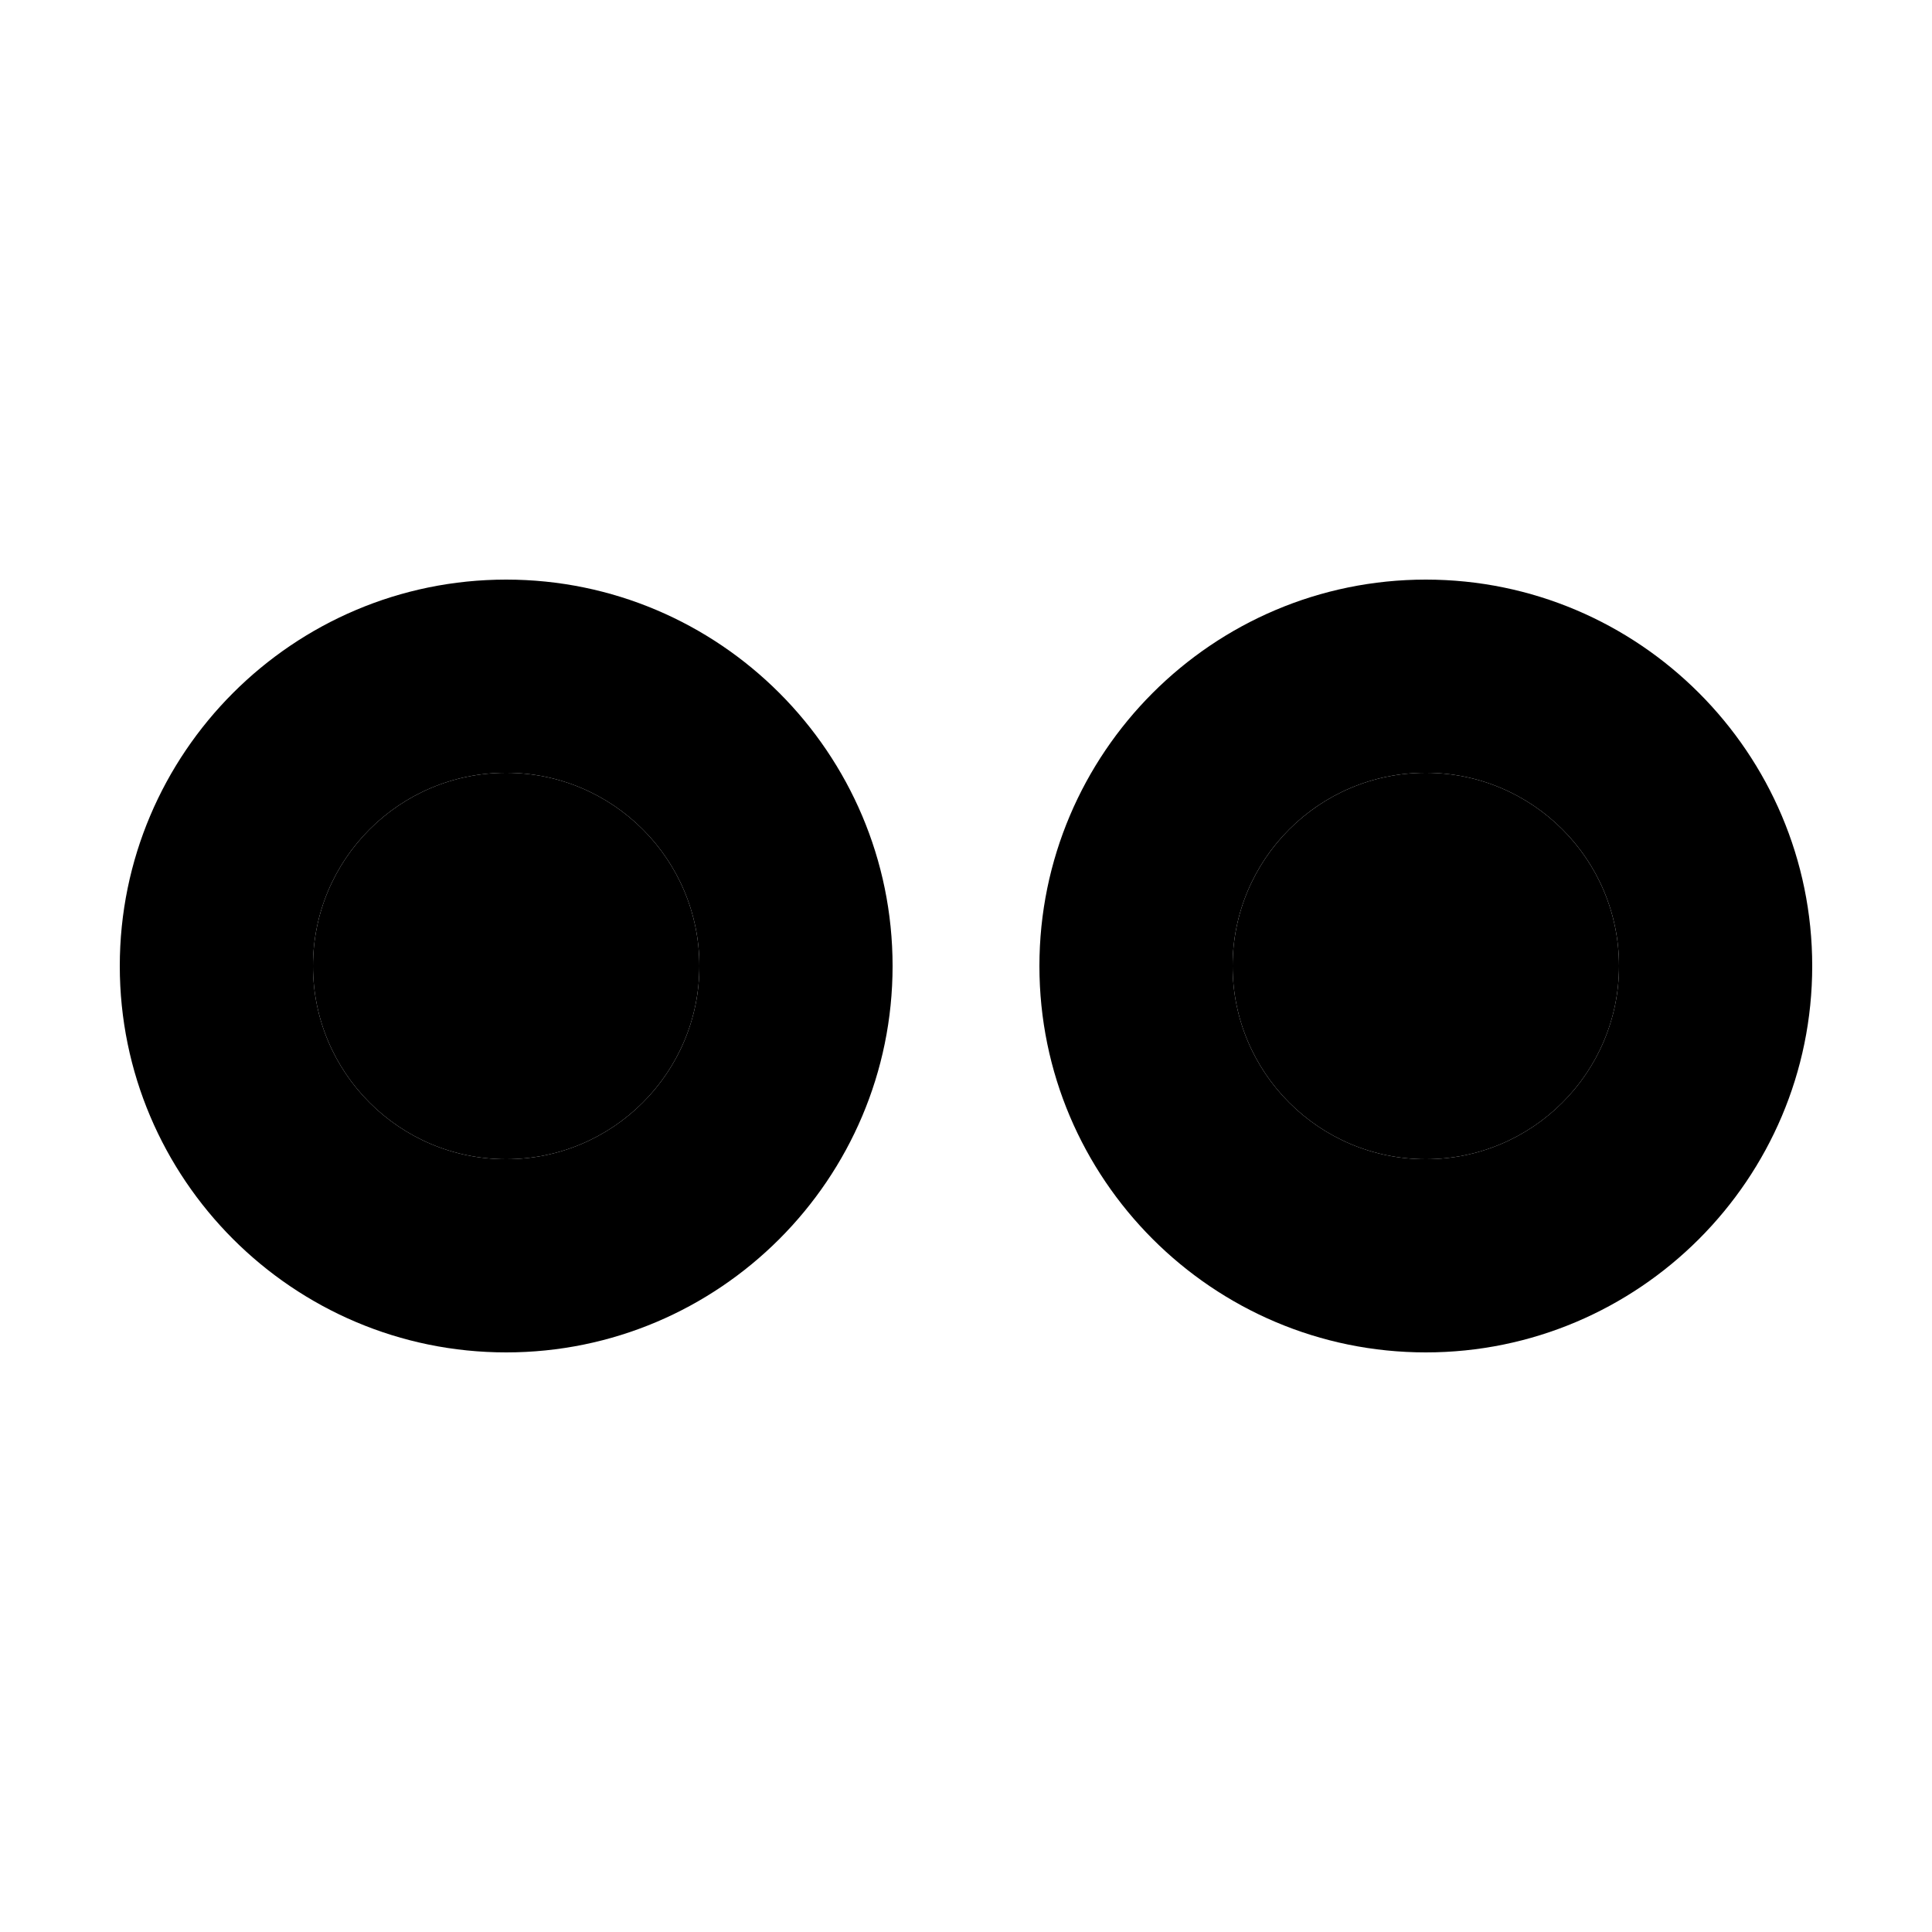
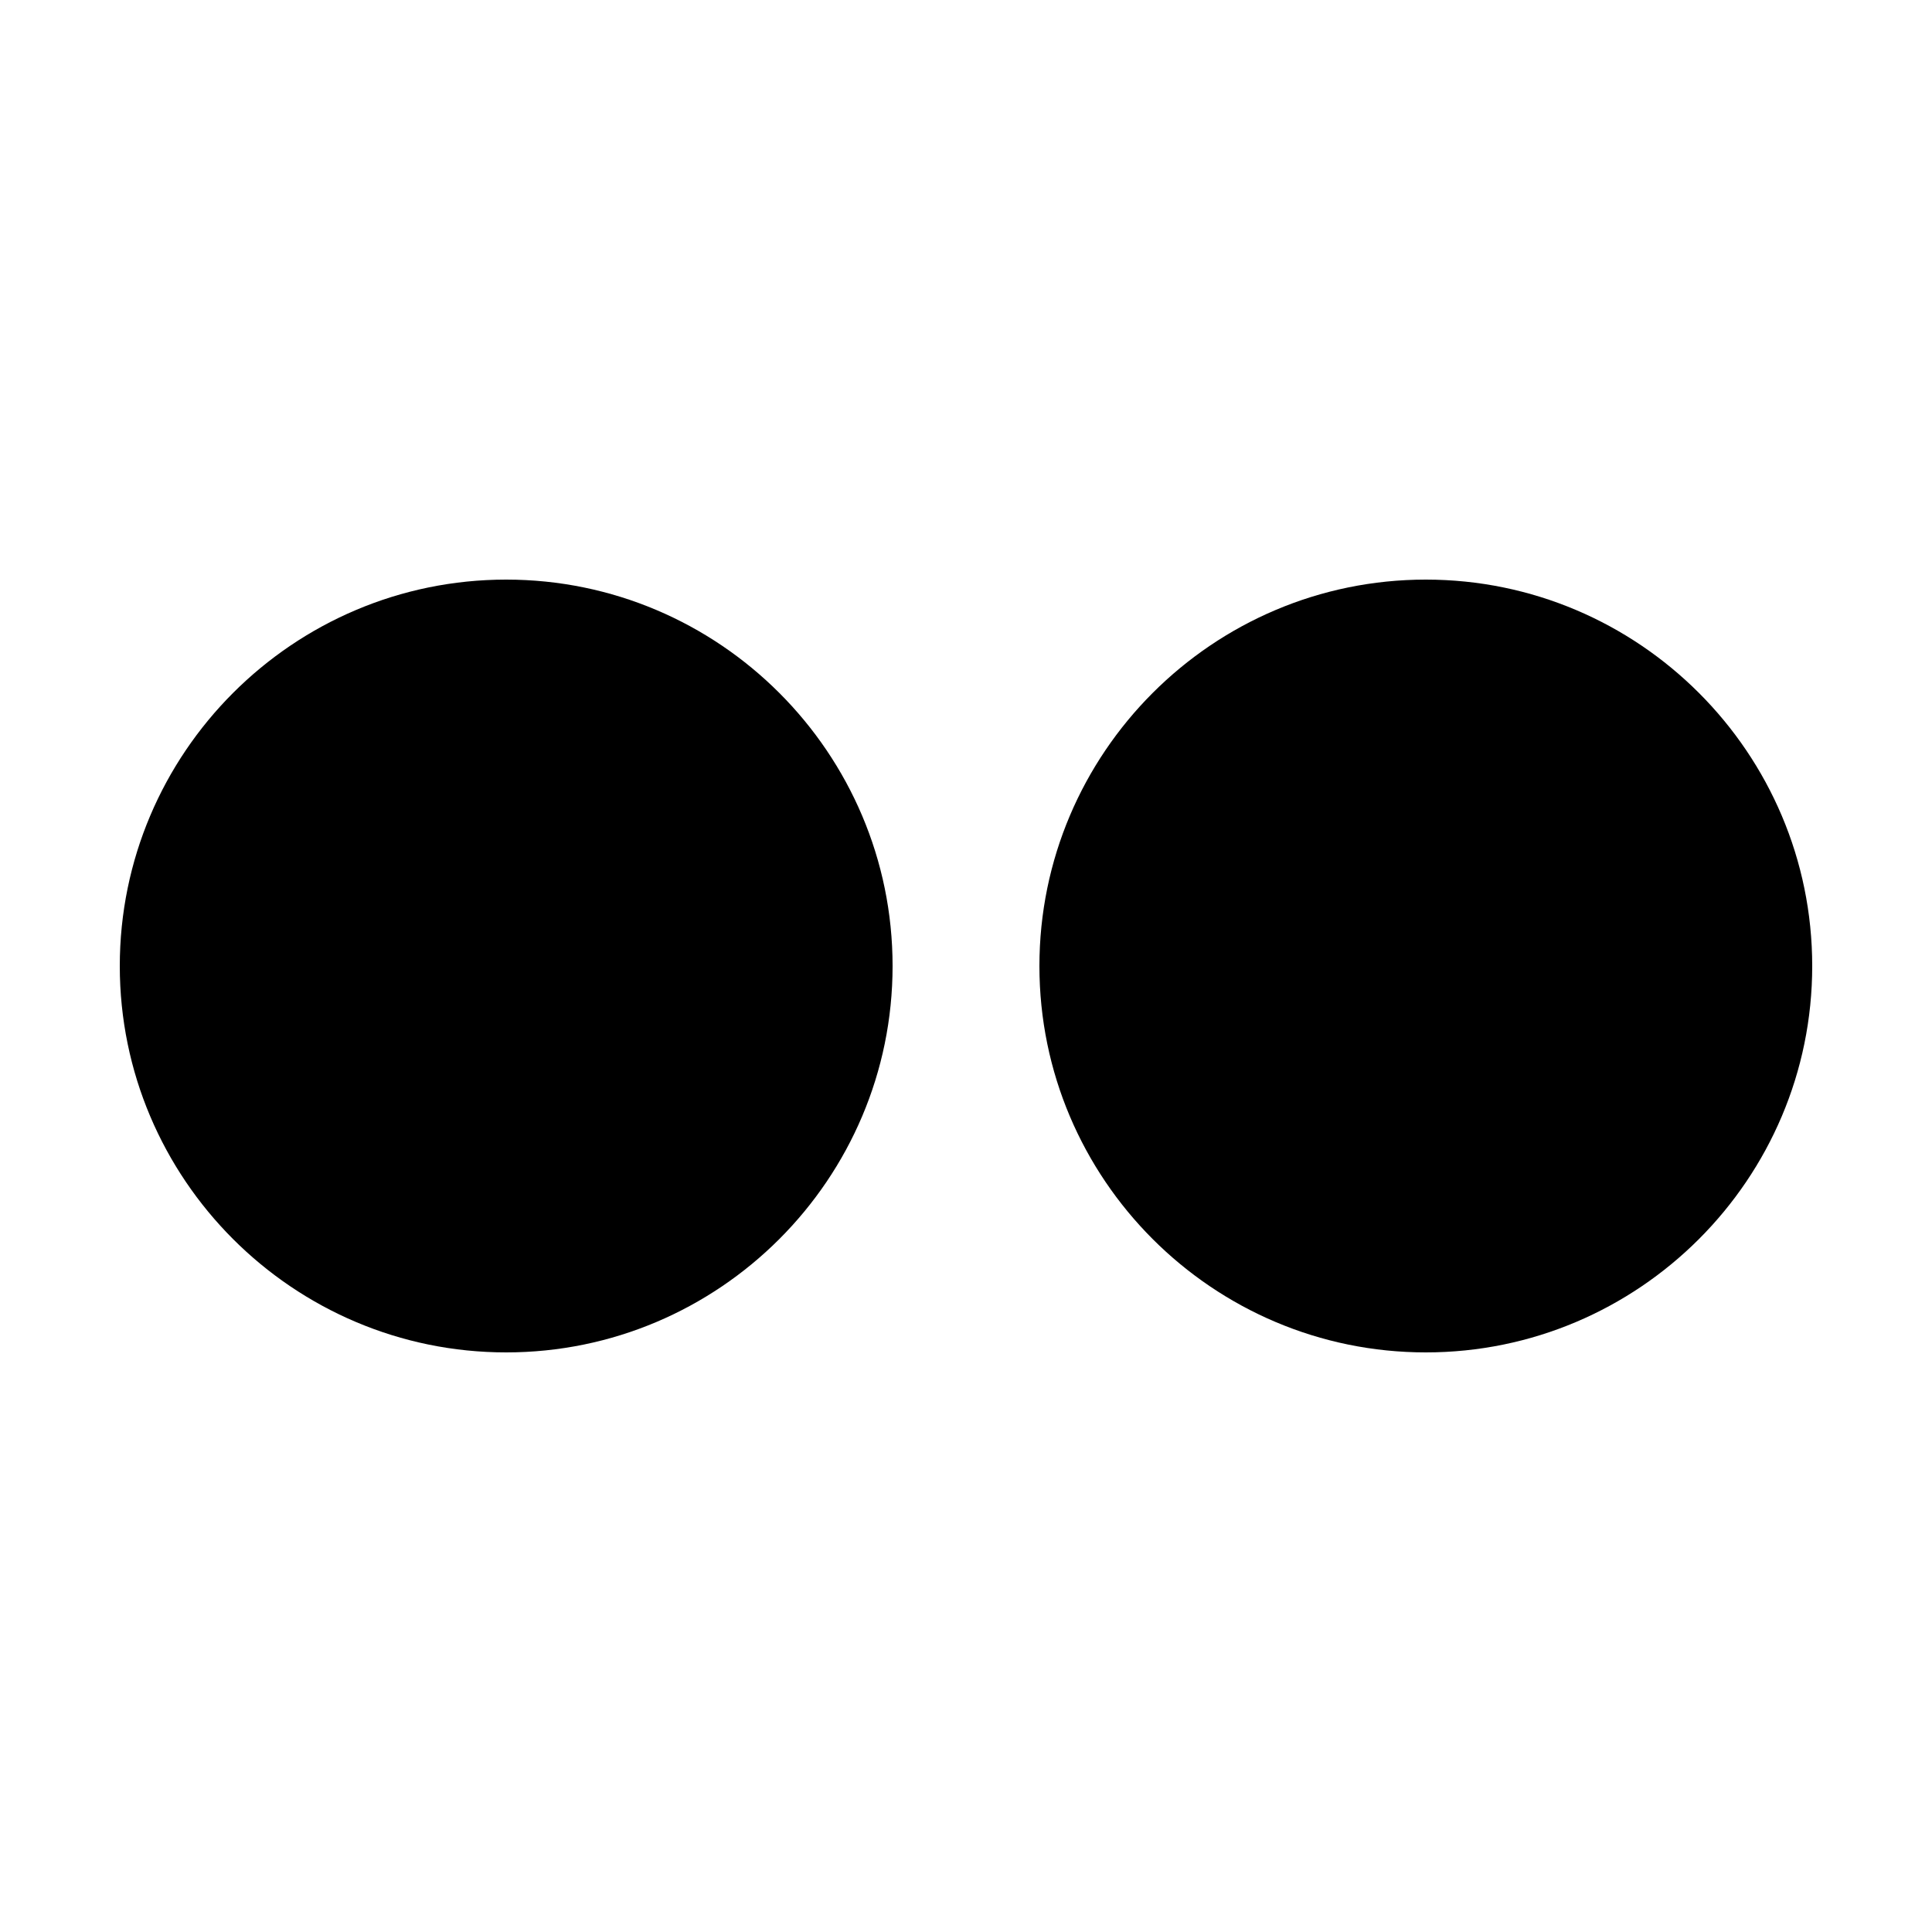
<svg xmlns="http://www.w3.org/2000/svg" version="1.1" x="0px" y="0px" width="100px" height="100px" viewBox="0 0 100 100" enable-background="new 0 0 100 100" xml:space="preserve">
  <g id="Layer_3" display="none">
</g>
  <g id="Your_Icon">
</g>
  <g id="Layer_4">
    <g>
-       <path d="M26.2,40c-5.525,0-10,4.477-10,10.001c0,5.521,4.475,9.999,10,9.999c5.52,0,10-4.478,10-9.999    C36.2,44.477,31.72,40,26.2,40z" />
-       <path d="M26.2,30c-11.028,0-20,8.973-20,20.001C6.2,61.028,15.172,70,26.2,70s20-8.972,20-19.999C46.2,38.973,37.228,30,26.2,30z     M26.2,60c-5.525,0-10-4.478-10-9.999C16.2,44.477,20.675,40,26.2,40c5.52,0,10,4.477,10,10.001C36.2,55.522,31.72,60,26.2,60z" />
-     </g>
-     <g>
-       <path d="M73.8,40c-5.525,0-10,4.477-10,10.001c0,5.521,4.475,9.999,10,9.999c5.52,0,10-4.478,10-9.999    C83.8,44.477,79.319,40,73.8,40z" />
-       <path d="M73.8,30c-11.028,0-20,8.973-20,20.001C53.8,61.028,62.772,70,73.8,70s20-8.972,20-19.999C93.8,38.973,84.828,30,73.8,30z     M73.8,60c-5.525,0-10-4.478-10-9.999C63.8,44.477,68.274,40,73.8,40c5.52,0,10,4.477,10,10.001C83.8,55.522,79.319,60,73.8,60z" />
+       <path d="M26.2,30c-11.028,0-20,8.973-20,20.001C6.2,61.028,15.172,70,26.2,70s20-8.972,20-19.999C46.2,38.973,37.228,30,26.2,30z" />
+       <path d="M73.8,30c-11.028,0-20,8.973-20,20.001C53.8,61.028,62.772,70,73.8,70s20-8.972,20-19.999C93.8,38.973,84.828,30,73.8,30z    " />
    </g>
  </g>
</svg>
